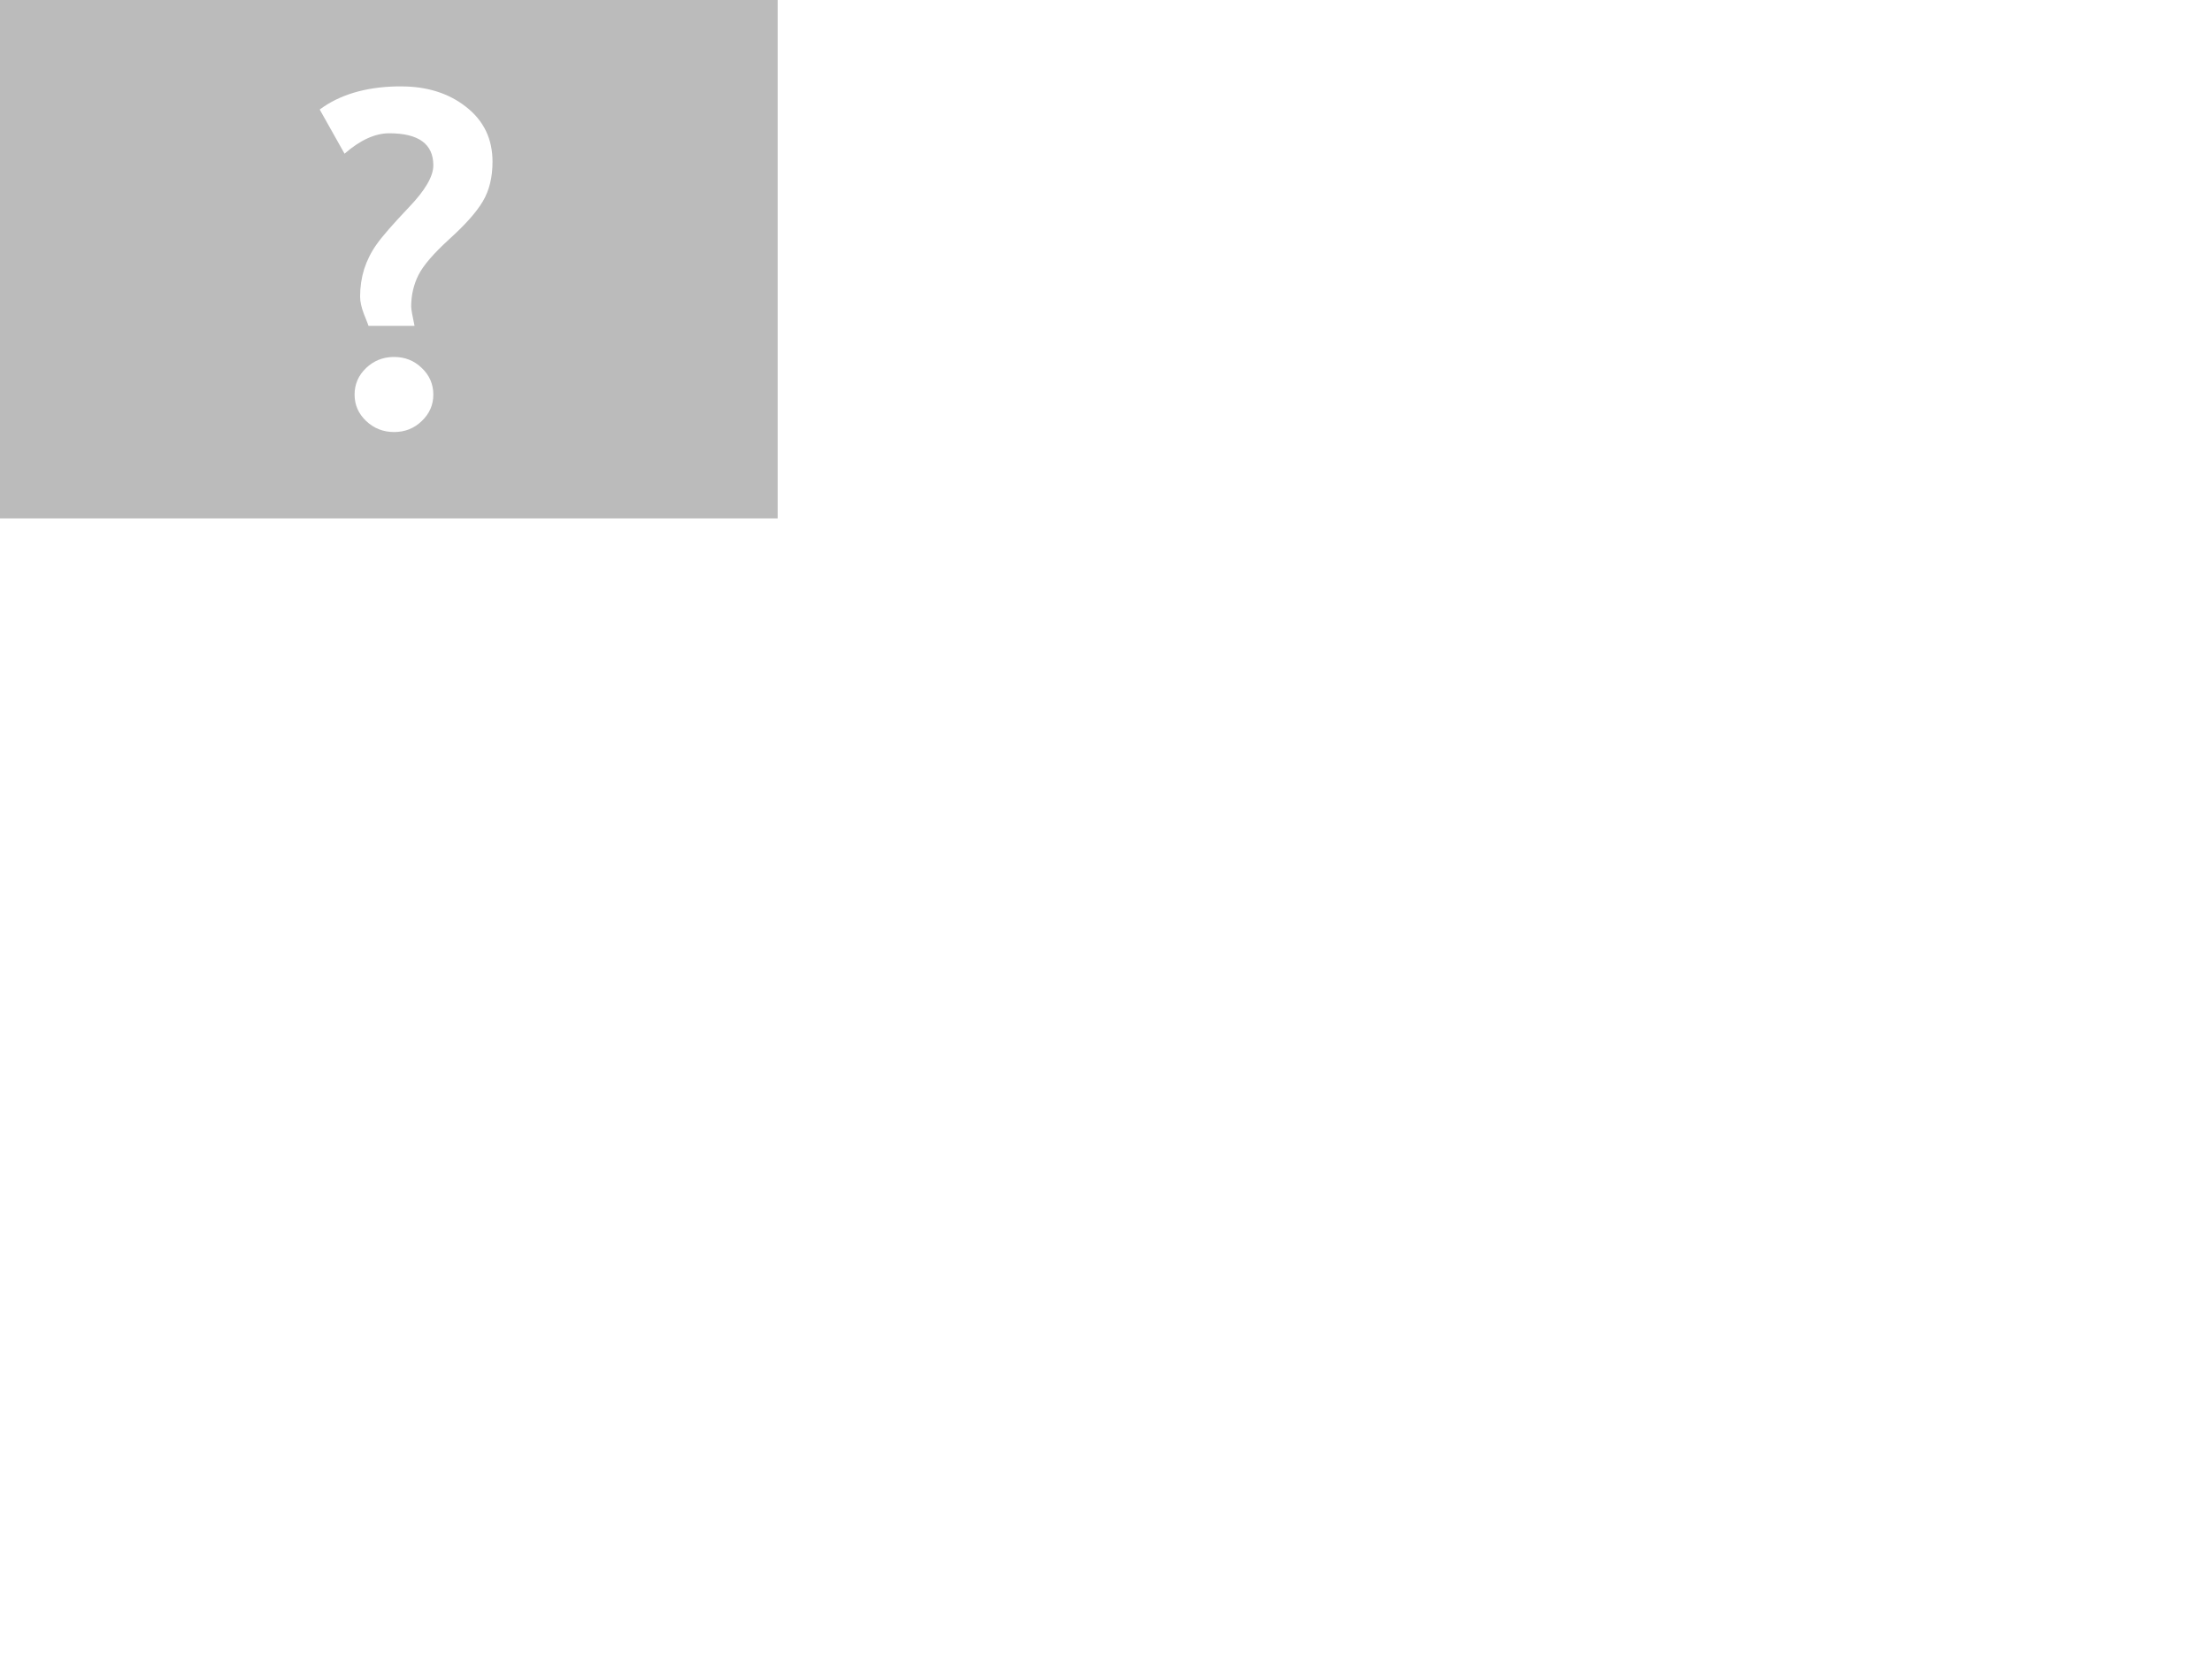
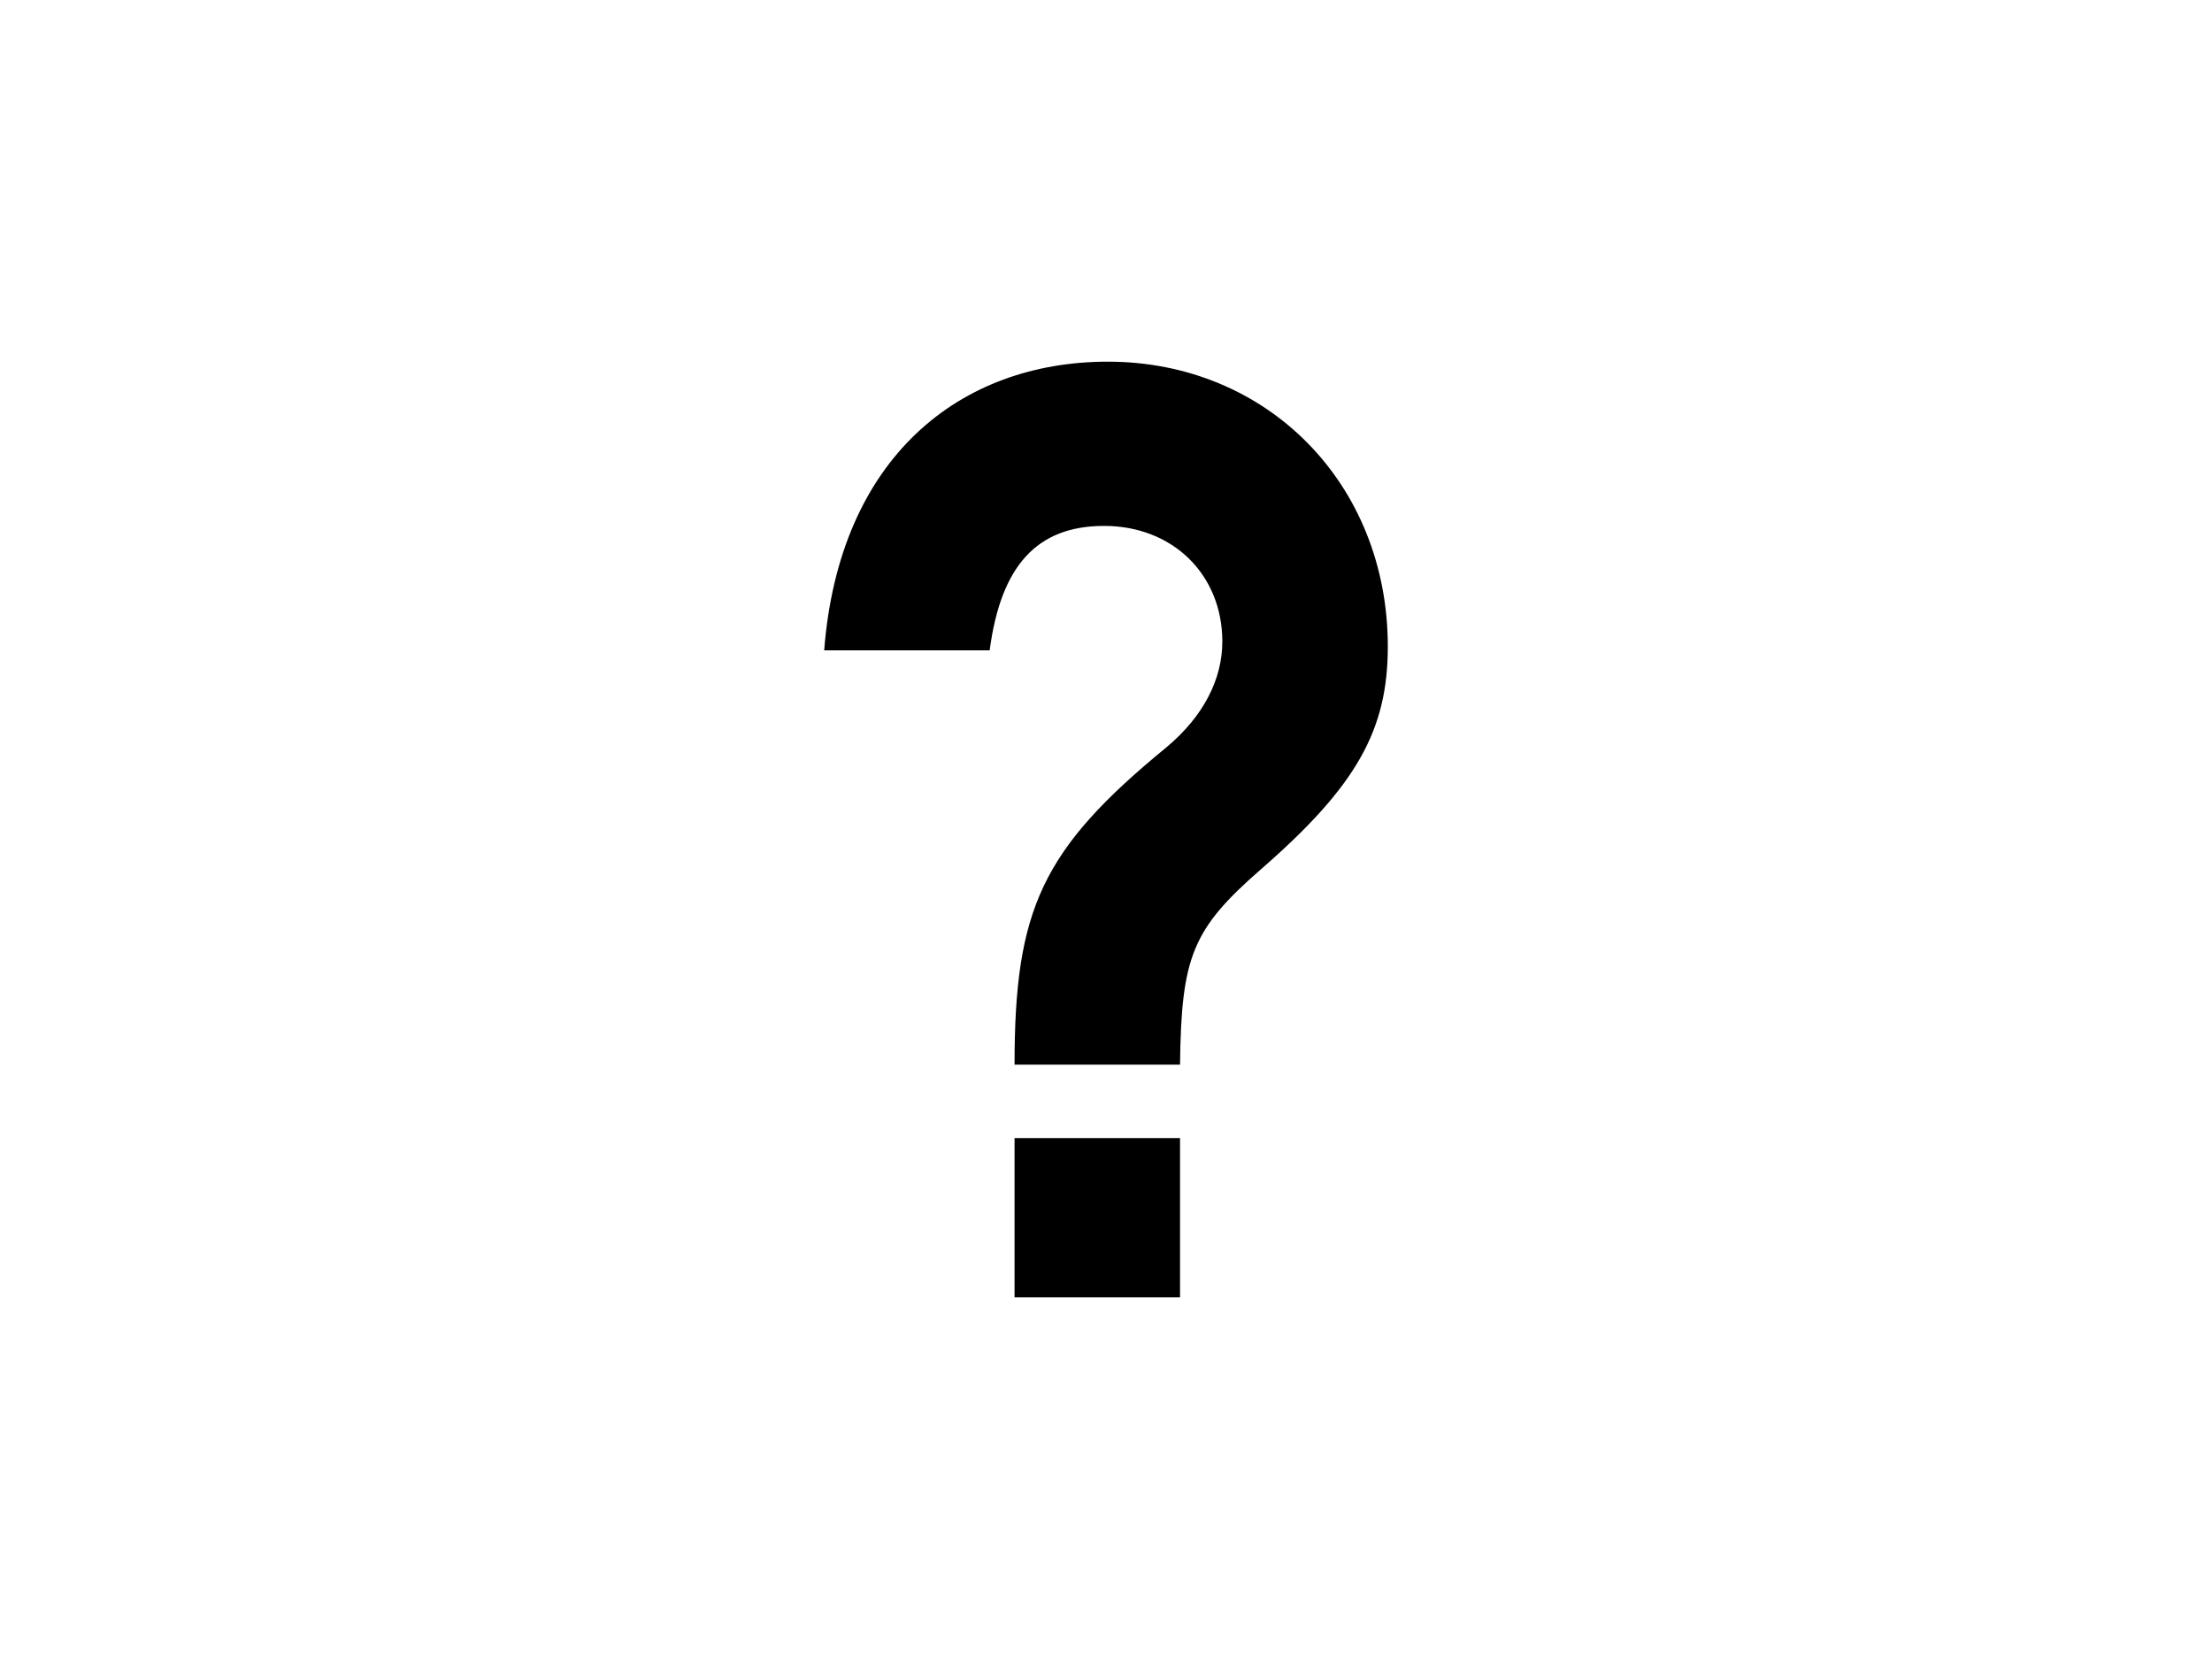
- <svg xmlns="http://www.w3.org/2000/svg" id="flag-icon-css-unknown" width="640" height="480">
-   <g>
-     <path d="M 0 0 L 0 150 L 225 150 L 225 0 L 0 0 z M 114.75 25 C 115.199 24.99 115.637 25 116.094 25 C 123.615 25 129.892 26.998 134.906 30.969 C 139.967 34.94 142.5 40.207 142.5 46.781 C 142.5 51.282 141.576 55.086 139.719 58.219 C 137.908 61.307 134.674 64.965 130.031 69.156 C 125.435 73.348 122.455 76.814 121.062 79.594 C 119.67 82.373 118.969 85.41 118.969 88.719 C 118.969 89.425 119.288 91.281 119.938 94.281 L 106.625 94.281 C 106.532 93.972 106.102 92.848 105.312 90.906 C 104.57 88.965 104.187 87.269 104.188 85.812 C 104.187 83.033 104.586 80.372 105.375 77.812 C 106.211 75.254 107.422 72.862 109 70.656 C 110.578 68.406 113.701 64.835 118.344 59.938 C 123.033 55.04 125.375 51.021 125.375 47.844 C 125.375 41.667 121.121 38.563 112.625 38.562 C 108.493 38.563 104.191 40.542 99.688 44.469 L 92.5 31.688 C 98.208 27.44 105.626 25.199 114.75 25 z M 113.719 103.281 C 113.817 103.279 113.933 103.281 114.031 103.281 C 117.188 103.281 119.849 104.351 122.031 106.469 C 124.26 108.587 125.375 111.156 125.375 114.156 C 125.375 117.156 124.26 119.695 122.031 121.812 C 119.849 123.93 117.188 125 114.031 125 C 110.874 125 108.166 123.93 105.938 121.812 C 103.709 119.695 102.594 117.156 102.594 114.156 C 102.594 111.156 103.709 108.587 105.938 106.469 C 108.096 104.417 110.689 103.345 113.719 103.281 z " style="fill:#bbbbbb;fill-opacity:1;fill-rule:nonzero;stroke:none;stroke-width:3.5;stroke-linecap:round;stroke-linejoin:miter;stroke-miterlimit:4;stroke-dasharray:none;stroke-dashoffset:0;stroke-opacity:1" />
+ <svg xmlns="http://www.w3.org/2000/svg" height="480" width="640" viewBox="0 0 640 480" version="1.1" id="svg8" style="&#10;">
+   <defs id="defs12" />
+   <g aria-label="? " transform="matrix(1.349962,0,0,1.349962,-97.04835,116.0369)" style="font-style:normal;font-variant:normal;font-weight:normal;font-stretch:normal;font-size:133.333px;line-height:25px;font-family:'TeX Gyre Termes';-inkscape-font-specification:'TeX Gyre Termes';letter-spacing:0px;word-spacing:0px;fill:#00000;fill-opacity:1;stroke:none;stroke-width:1px;stroke-linecap:butt;stroke-linejoin:miter;stroke-opacity:1" id="flowRoot832">
+     <path d="m 369.333,52.627 c 0,-34.933 -25.867,-61.067 -60,-61.067 -31.733,0 -57.6,20.533 -60.8,61.867 H 284 c 2.4,-18.133 10.133,-26.667 24.533,-26.667 14.667,0 25.333,10.4 25.333,24.8 0,8 -4,16 -12,22.667 C 295.2,96.094 289.333,108.894 289.333,142.227 H 324.8 c 0.267,-23.2 2.667,-29.067 17.333,-41.867 20.533,-17.867 27.2,-29.867 27.2,-47.733 z M 324.8,192.094 v -34.133 h -35.467 v 34.133 z" style="font-style:normal;font-variant:normal;font-weight:bold;font-stretch:normal;font-size:266.667px;font-family:'TeX Gyre Adventor';-inkscape-font-specification:'TeX Gyre Adventor Bold'" id="path846" />
  </g>
</svg>
